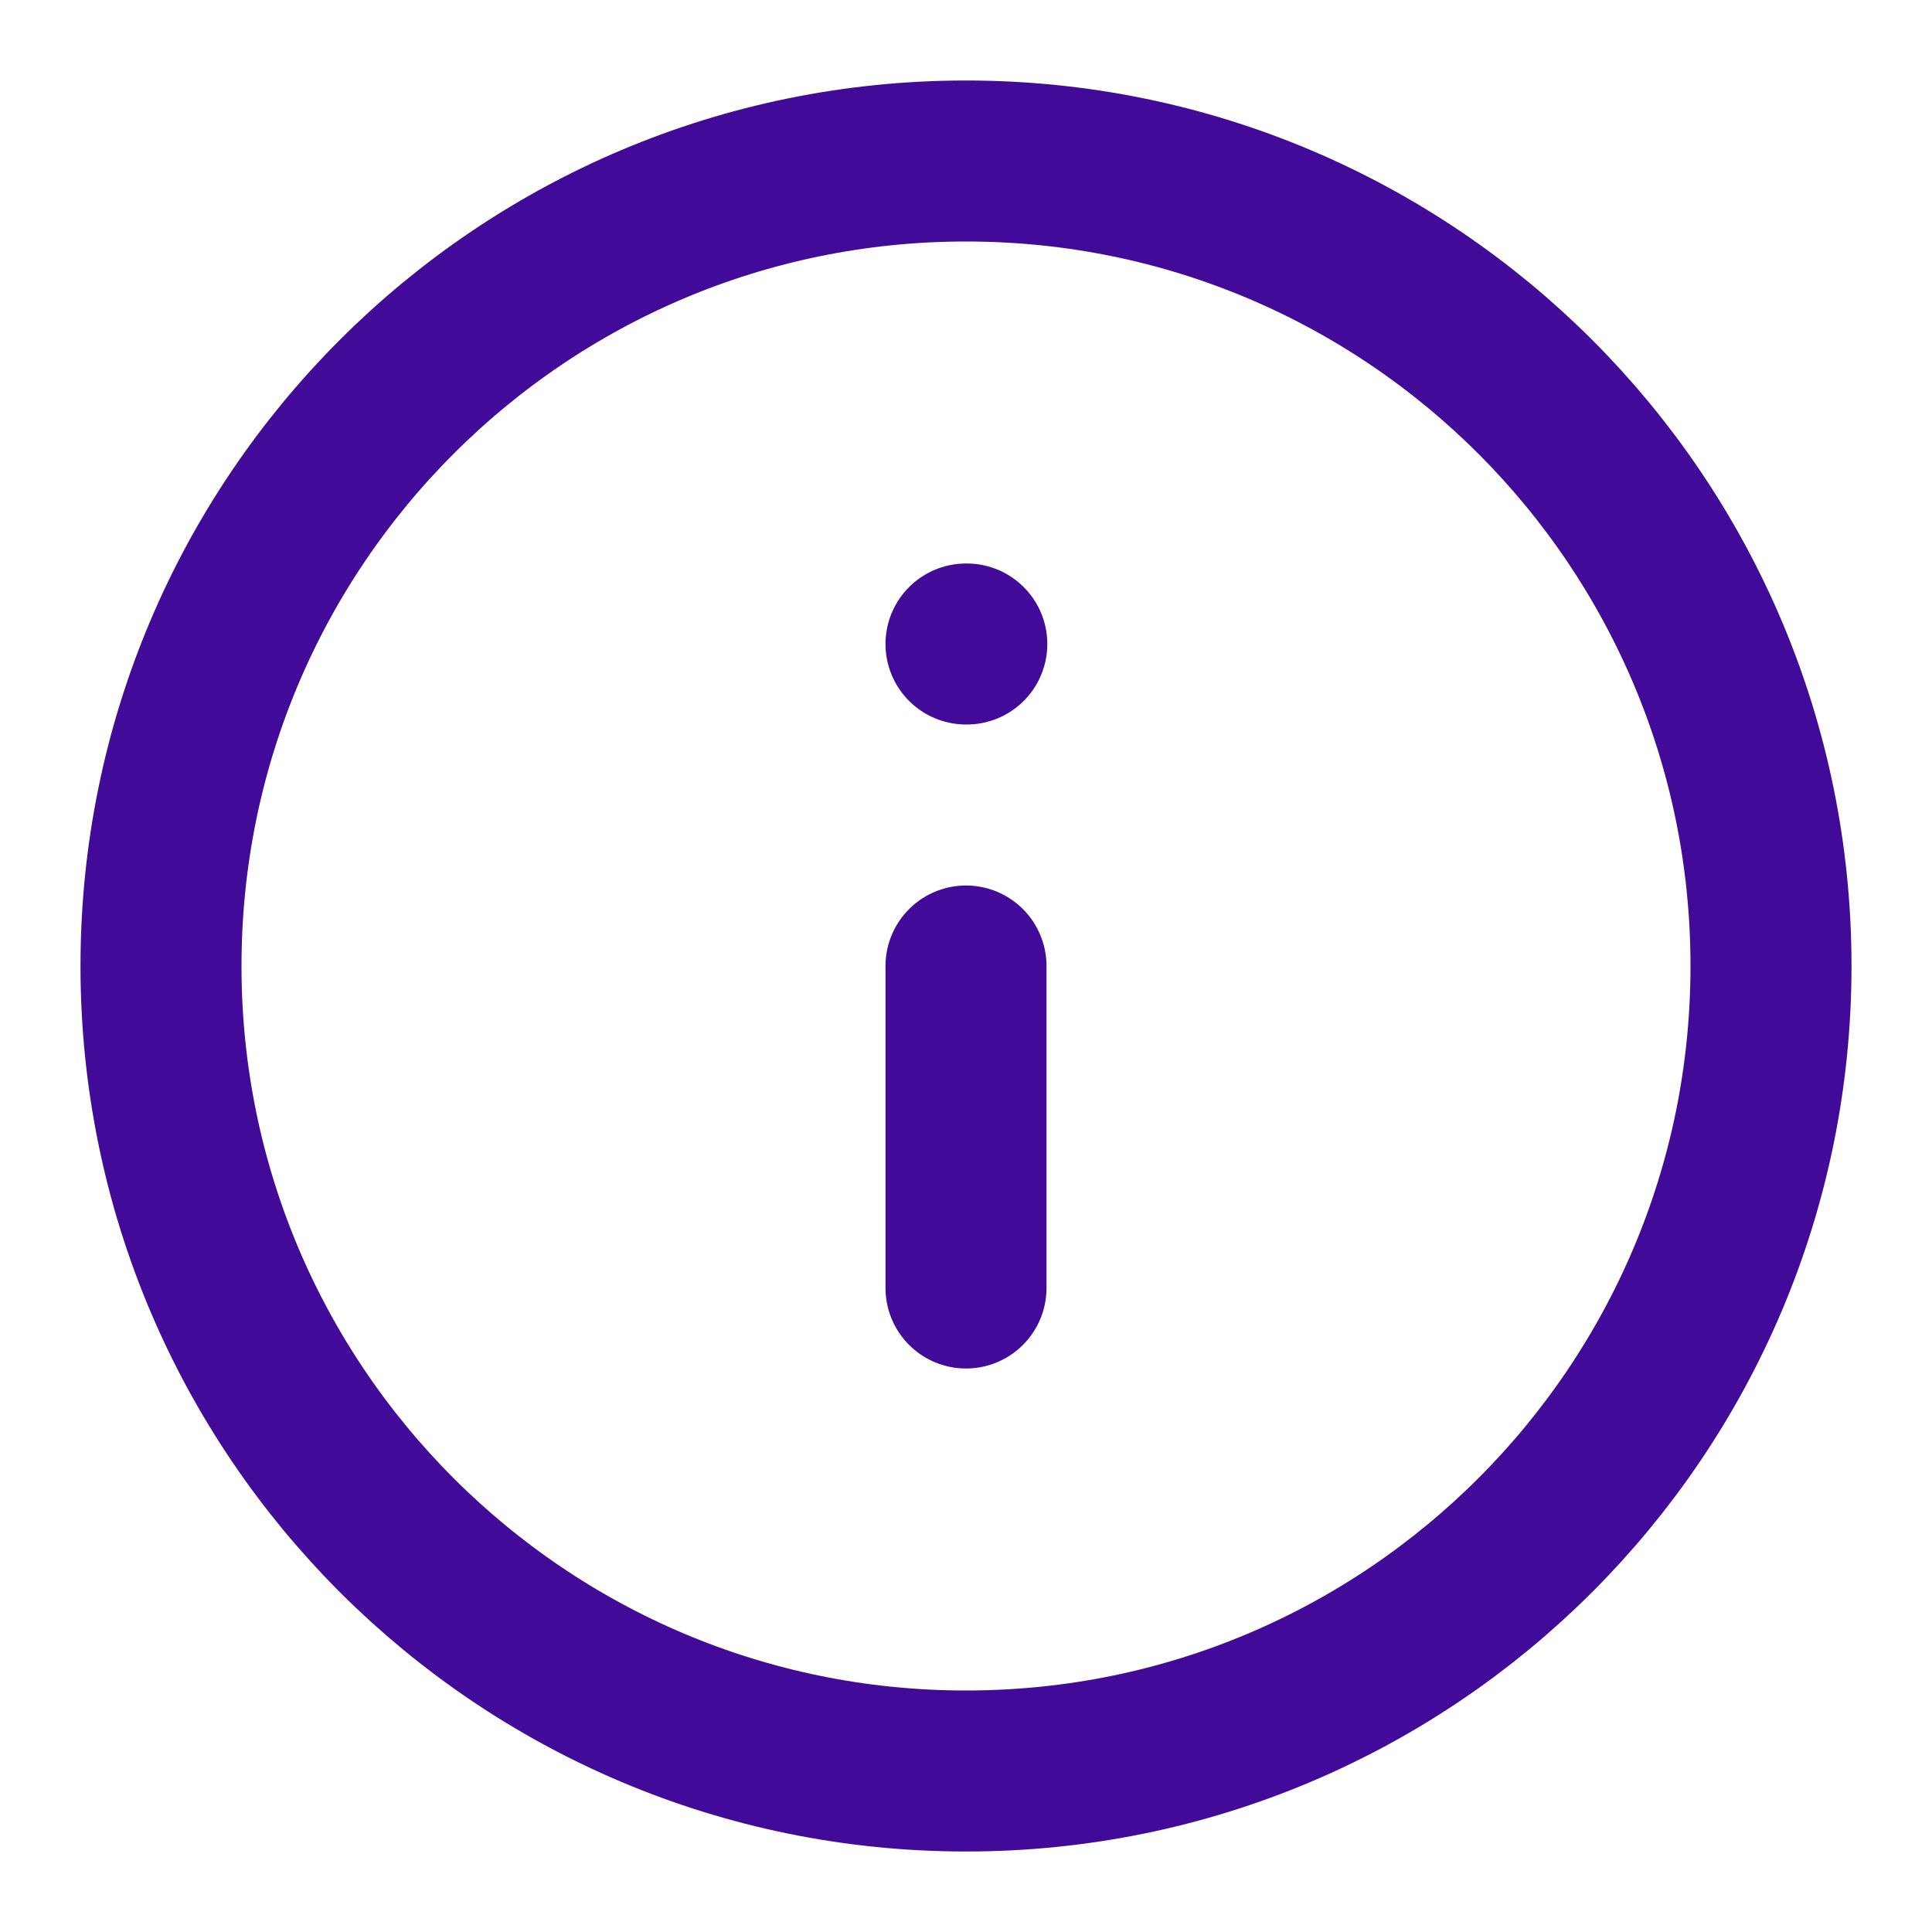
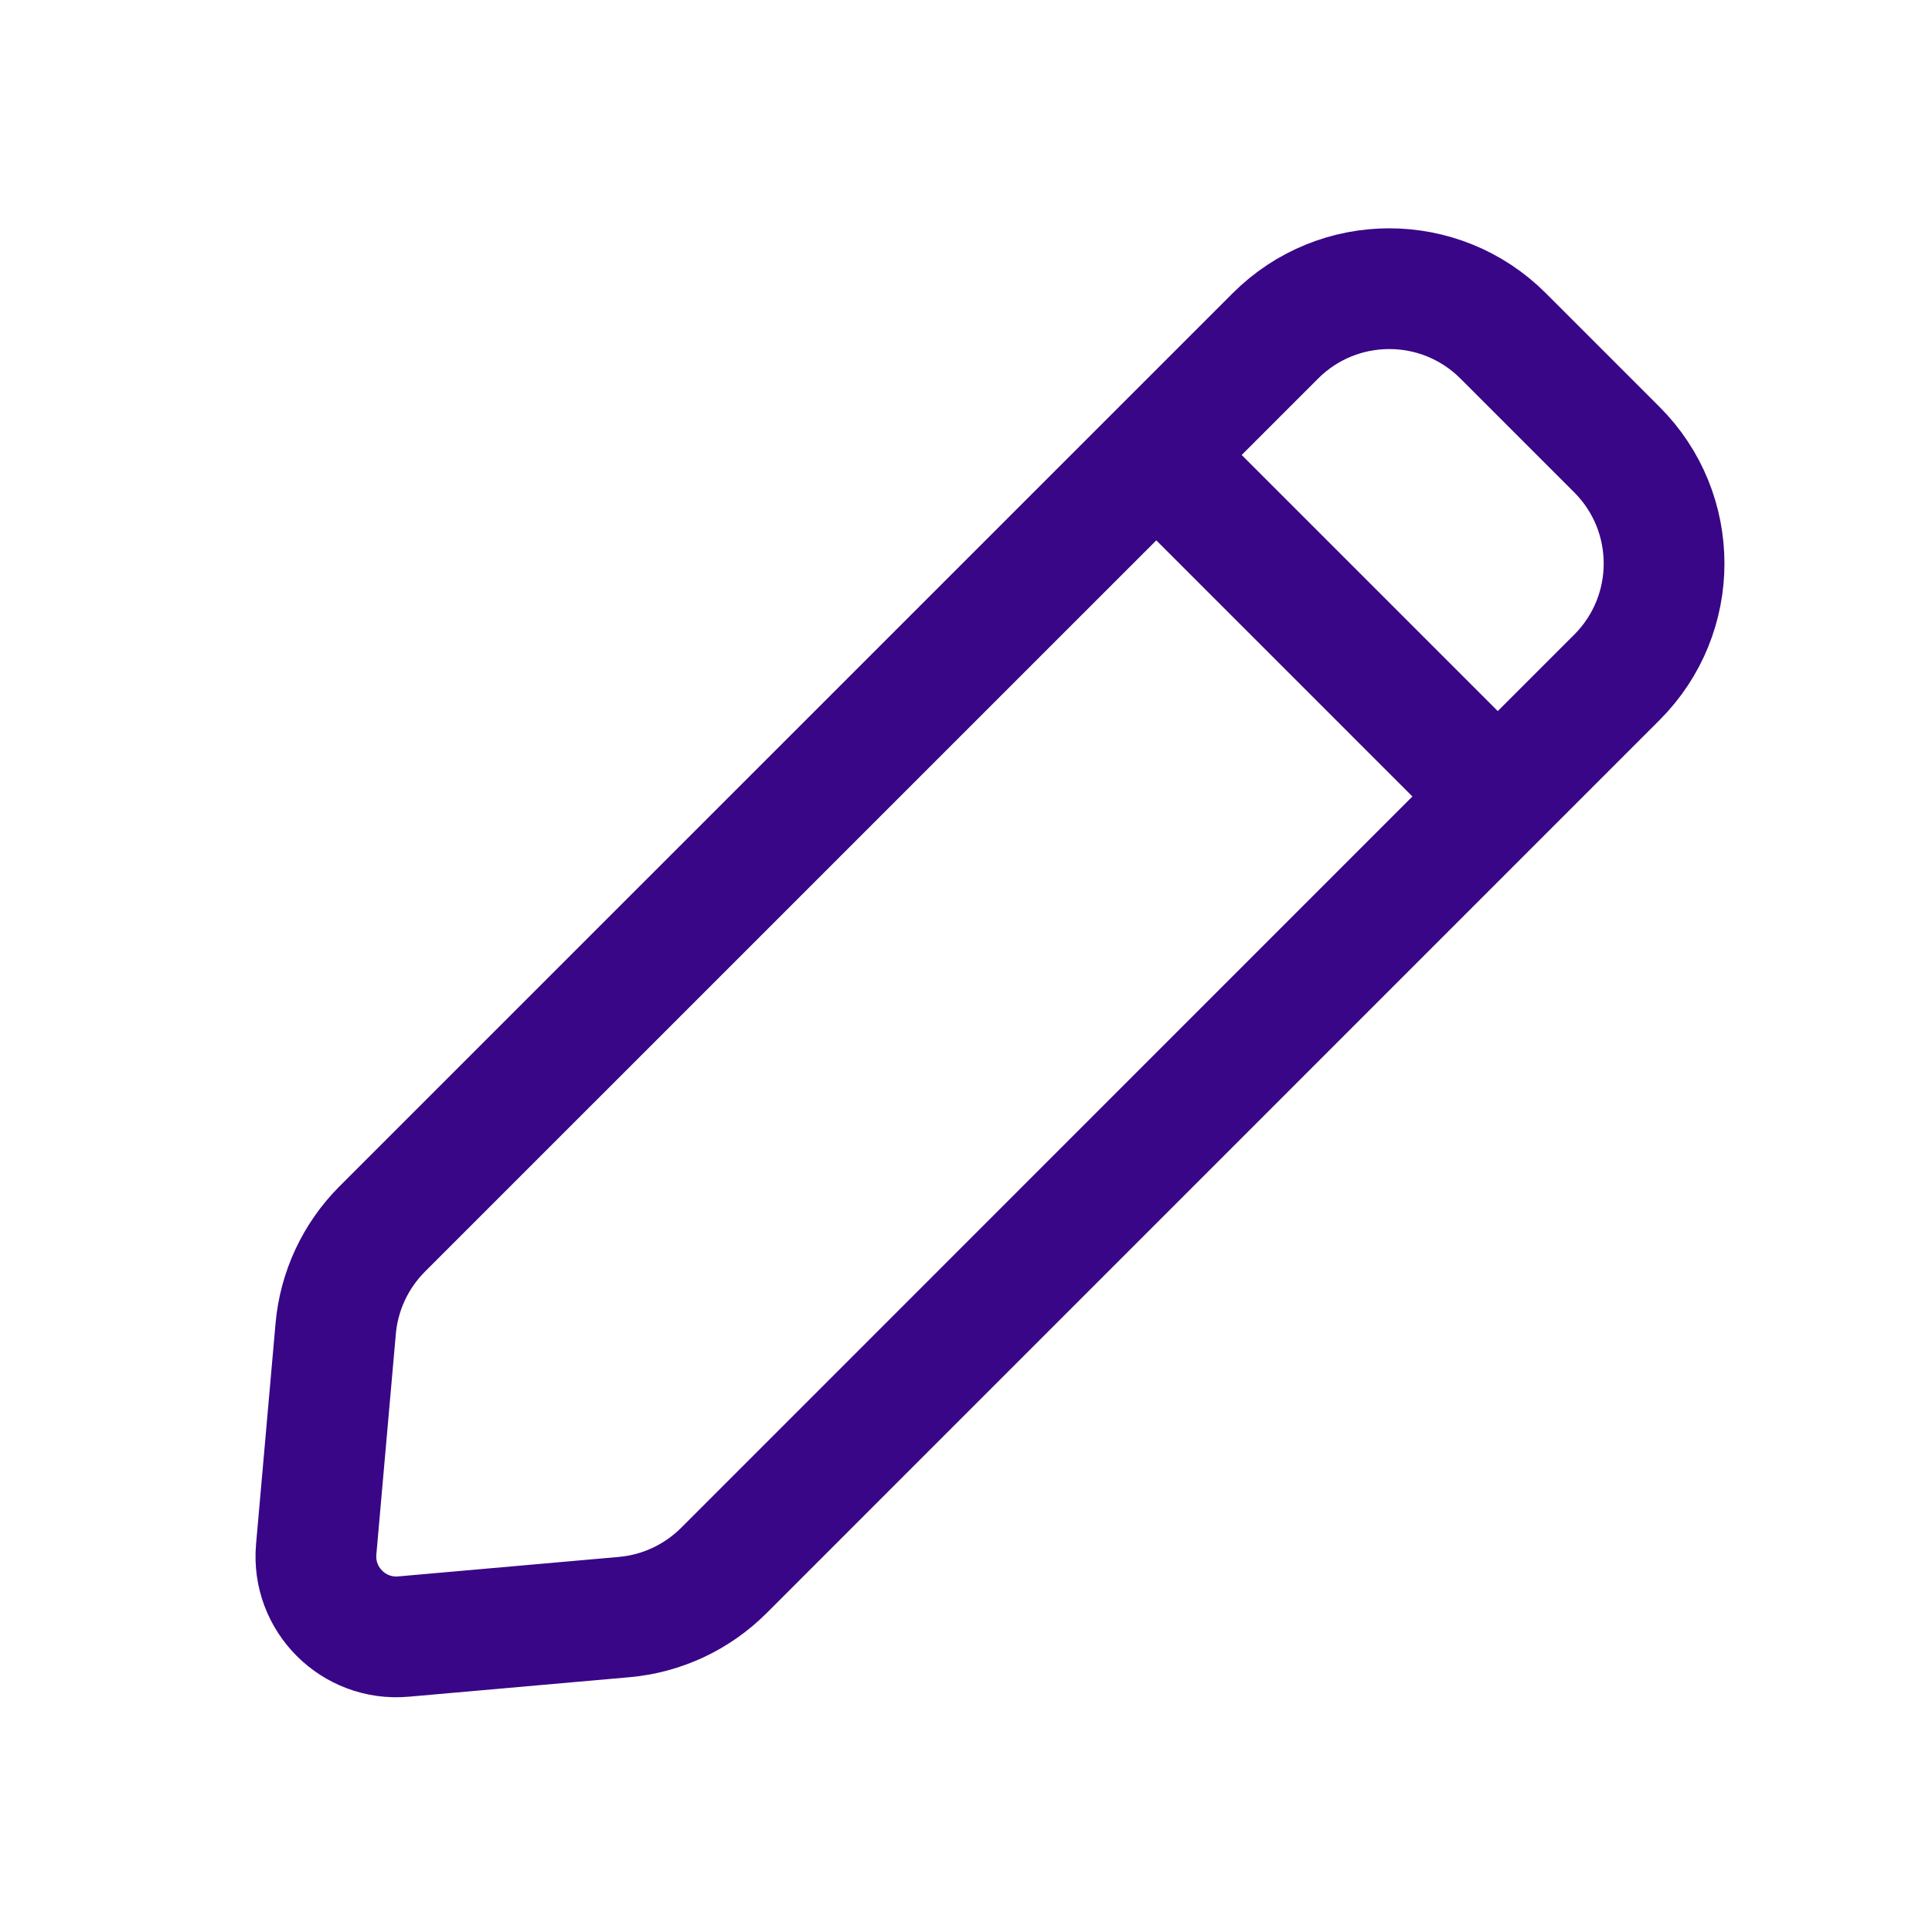
<svg xmlns="http://www.w3.org/2000/svg" width="24" height="24" viewBox="0 0 24 24" fill="none">
-   <path d="M12 22C17.523 22 22 17.523 22 12C22 6.477 17.523 2 12 2C6.477 2 2 6.477 2 12C2 17.523 6.477 22 12 22Z" stroke="#420A98" stroke-width="2" stroke-linecap="round" stroke-linejoin="round" />
-   <path d="M12 16V12" stroke="#420A98" stroke-width="2" stroke-linecap="round" stroke-linejoin="round" />
-   <path d="M12 8H12.01" stroke="#420A98" stroke-width="2" stroke-linecap="round" stroke-linejoin="round" />
+   <path d="M14.364 5.652L15.844 4.172C16.625 3.391 17.891 3.391 18.672 4.172L20.086 5.586C20.867 6.367 20.867 7.633 20.086 8.414L18.606 9.894M14.364 5.652L4.748 15.267C4.416 15.6 4.211 16.038 4.17 16.506L3.928 19.246C3.873 19.866 4.392 20.385 5.012 20.33L7.752 20.088C8.22 20.047 8.658 19.842 8.991 19.51L18.606 9.894M14.364 5.652L18.606 9.894" stroke="#390687" stroke-width="1.5" stroke-linecap="round" stroke-linejoin="round" />
</svg>
